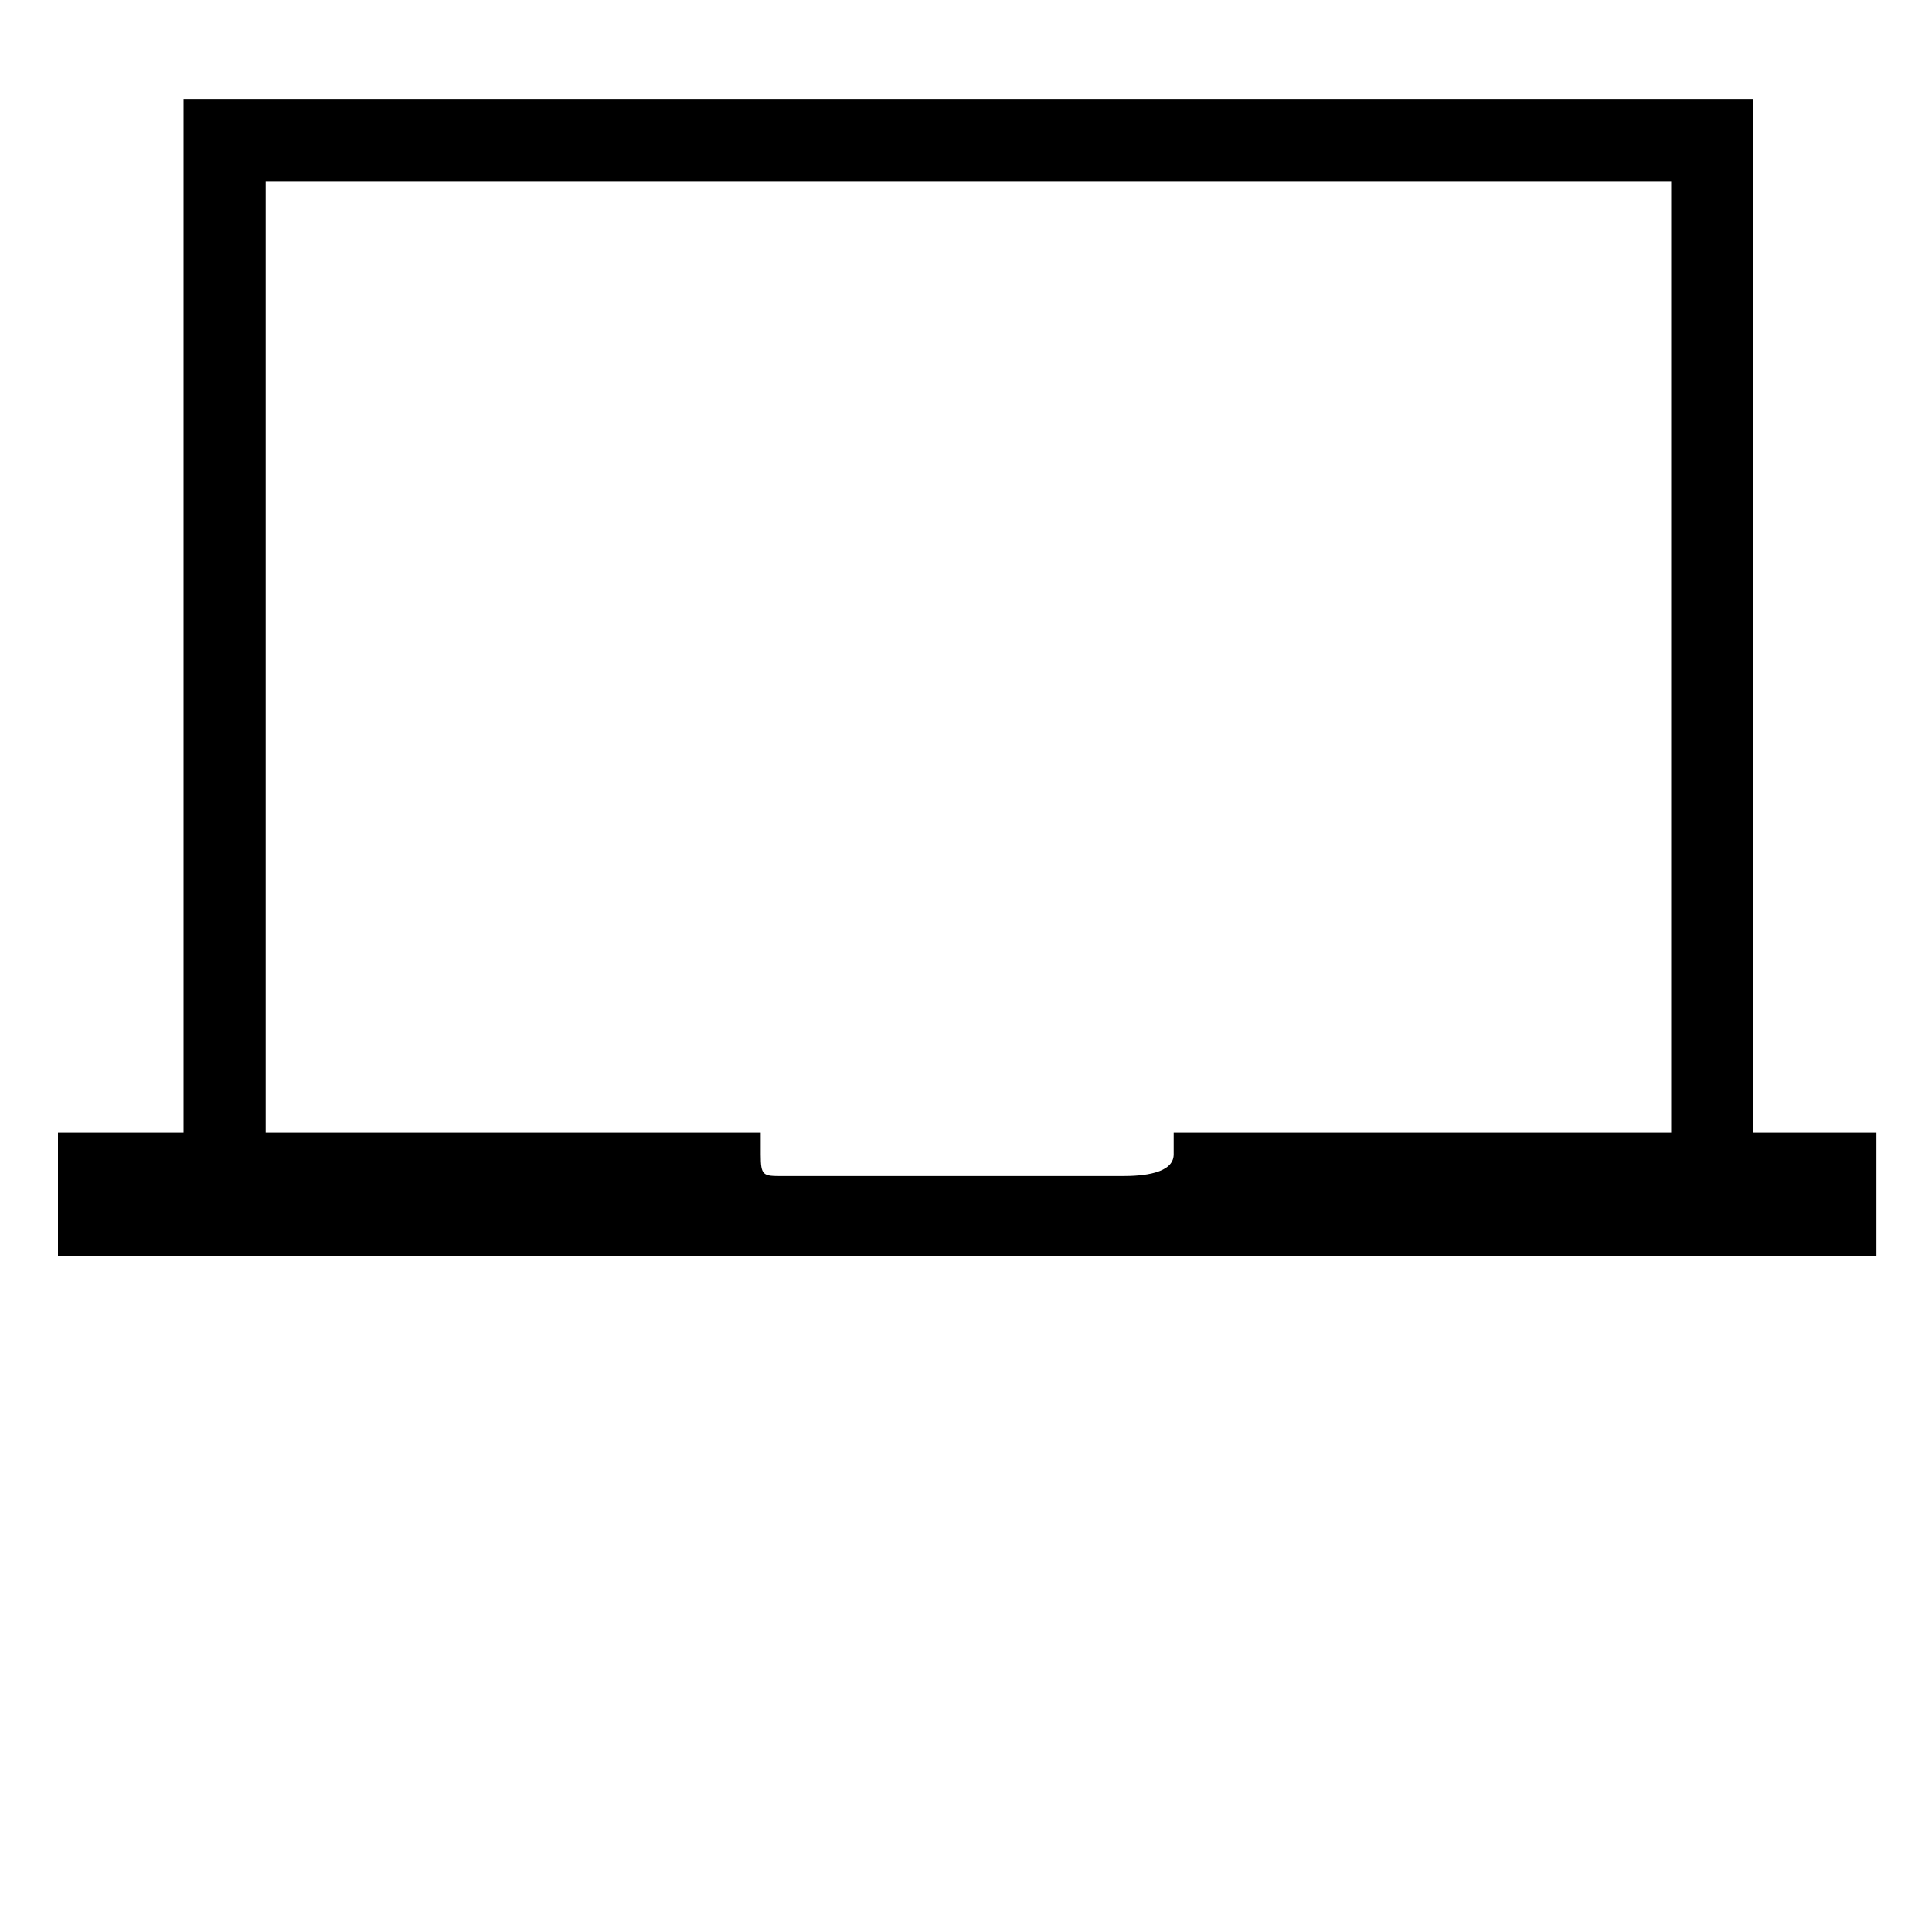
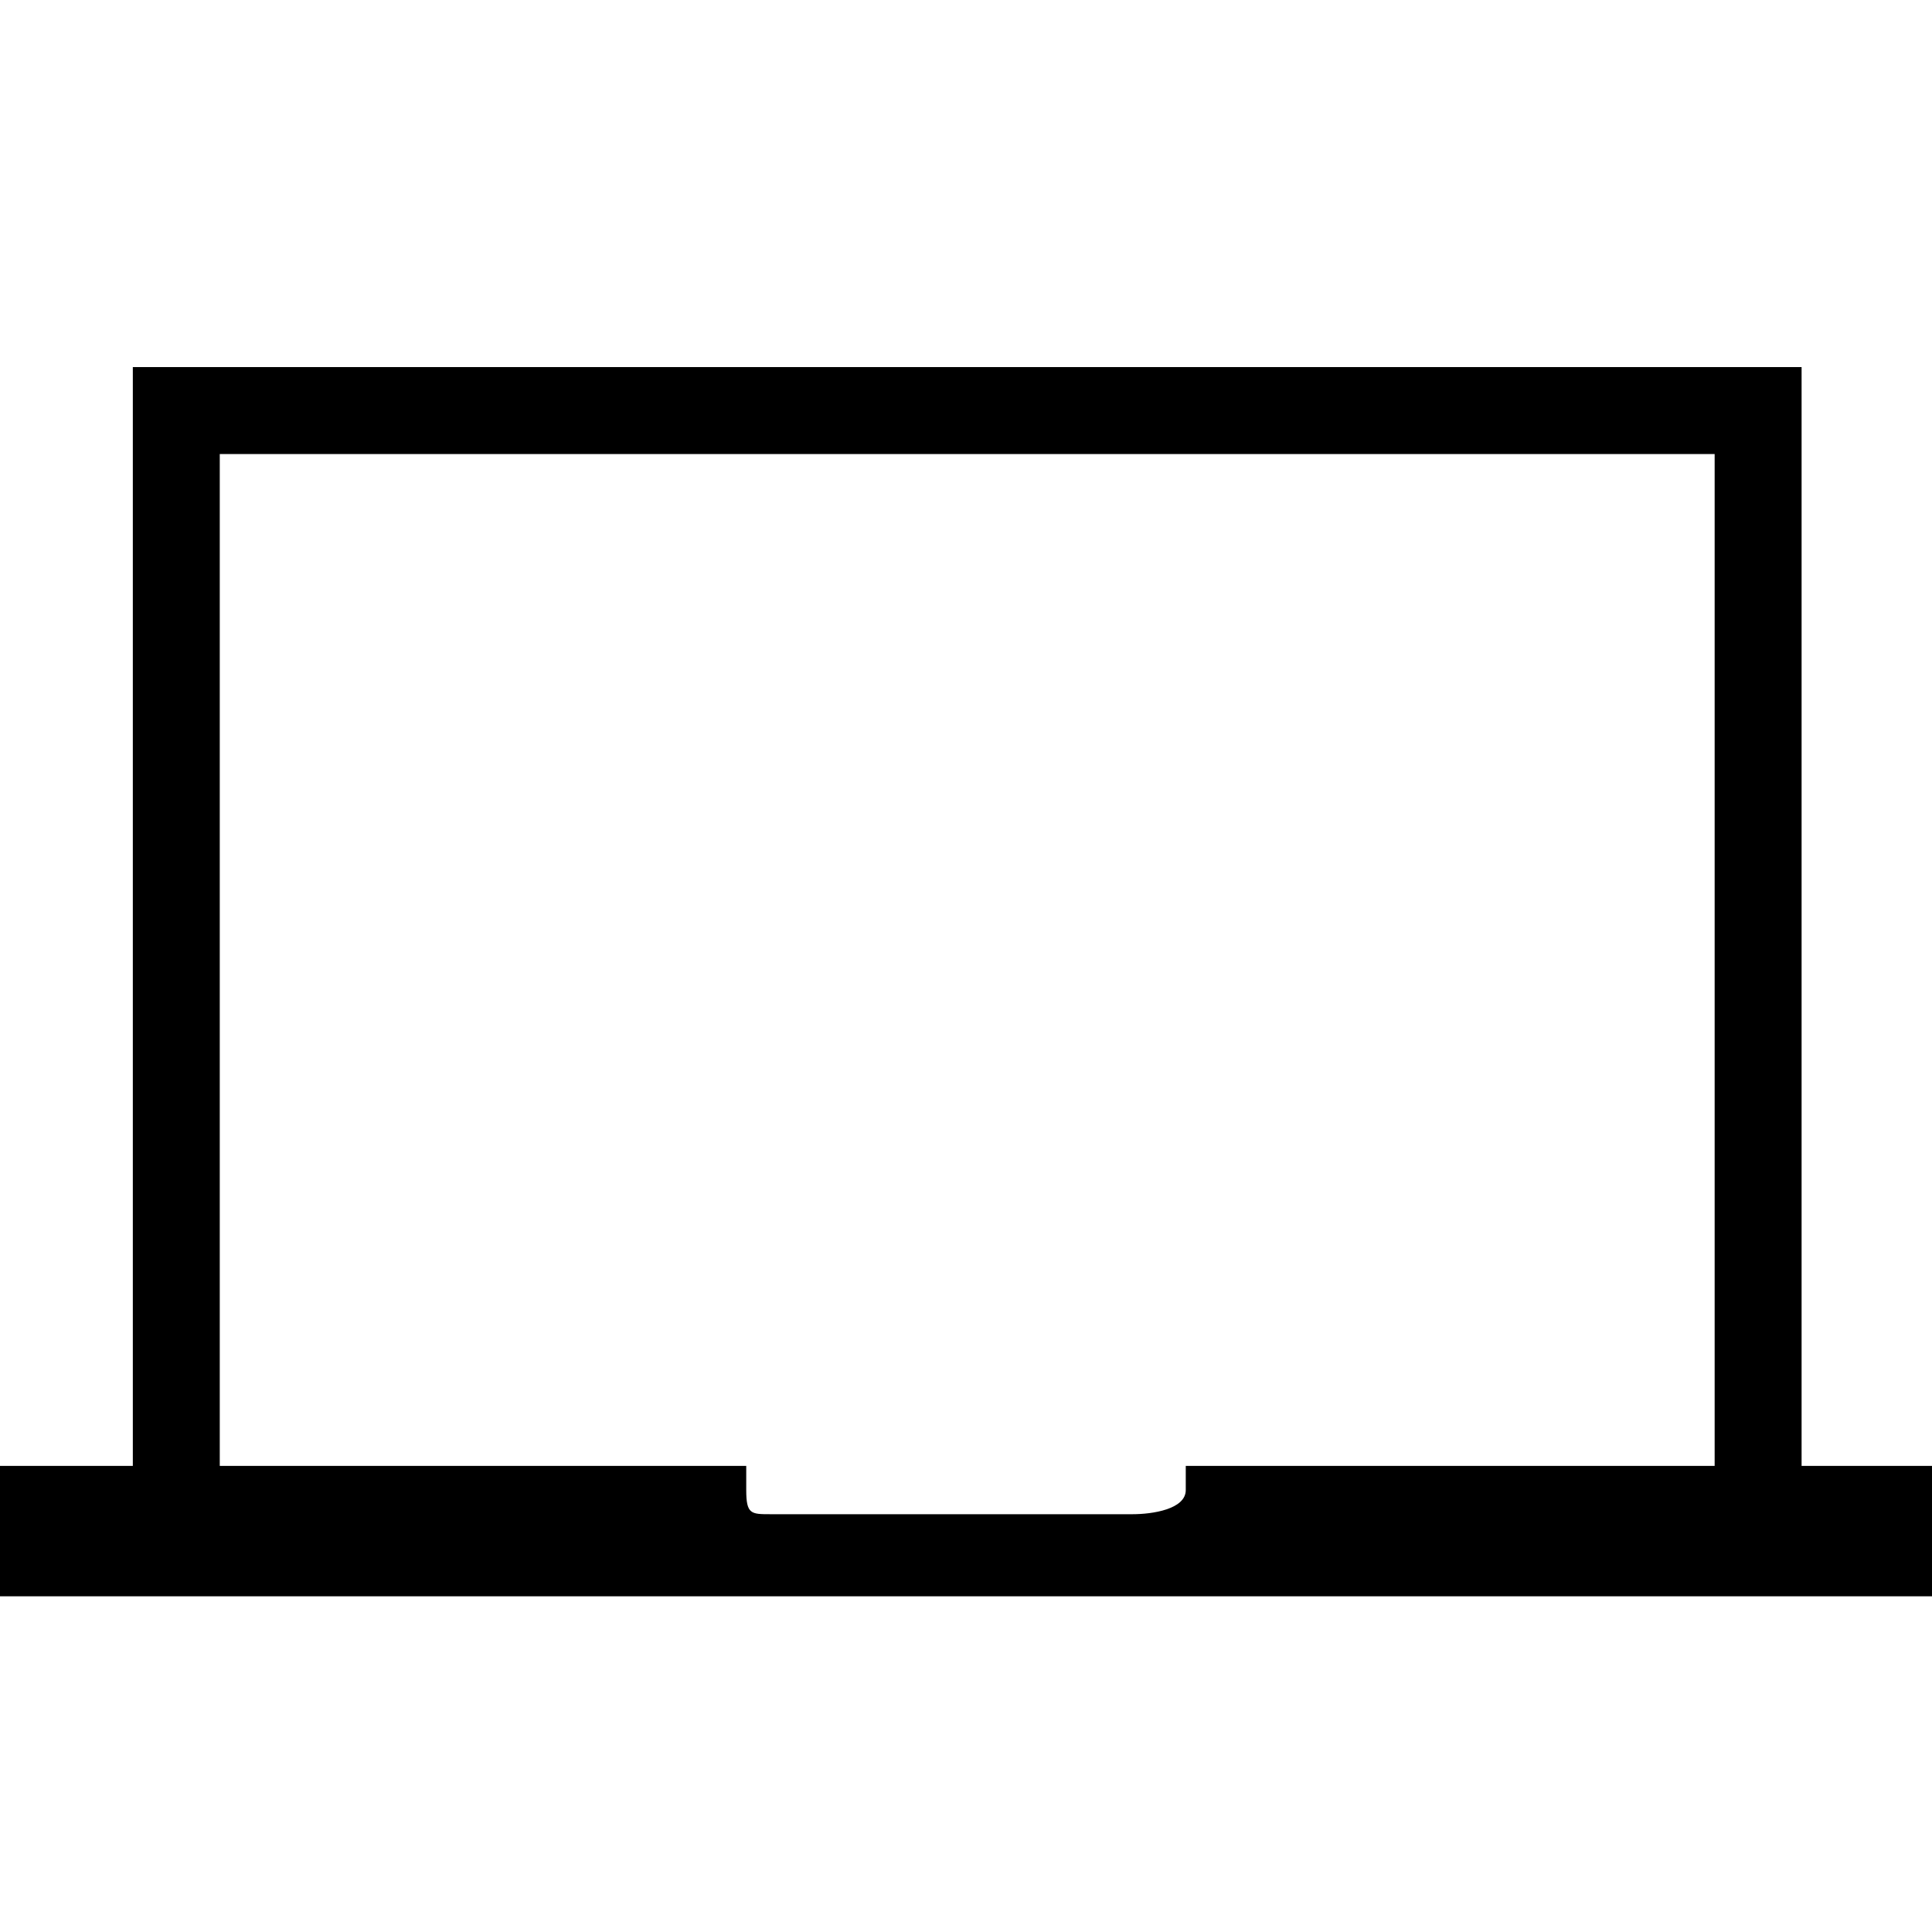
- <svg xmlns="http://www.w3.org/2000/svg" version="1.1" id="icon" x="0px" y="0px" viewBox="0 0 80 80" enable-background="new 0 0 80 80" xml:space="preserve">
-   <path d="M72.6,46.9V4.1h-65v42.8H2.4V52h75.3v-5.1H72.6z M69.2,46.9H48.6v0.9c0,0.8-1.3,0.9-2.1,0.9H32.4c-0.8,0-0.9,0-0.9-0.9v-0.9  H11V7.5h58.2V46.9z" />
+ <svg xmlns="http://www.w3.org/2000/svg" version="1.1" id="icon" x="0px" y="0px" viewBox="440 440 80 80" enable-background="new 440 440 80 80" xml:space="preserve">
+   <path d="M514.6,500.7v-45.5h-69.1v45.5H440v5.4h80v-5.4H514.6z M511,500.7h-21.9v1c0,0.8-1.4,1-2.2,1h-15c-0.8,0-1,0-1-1v-1h-21.8  v-41.9H511V500.7z" />
</svg>
